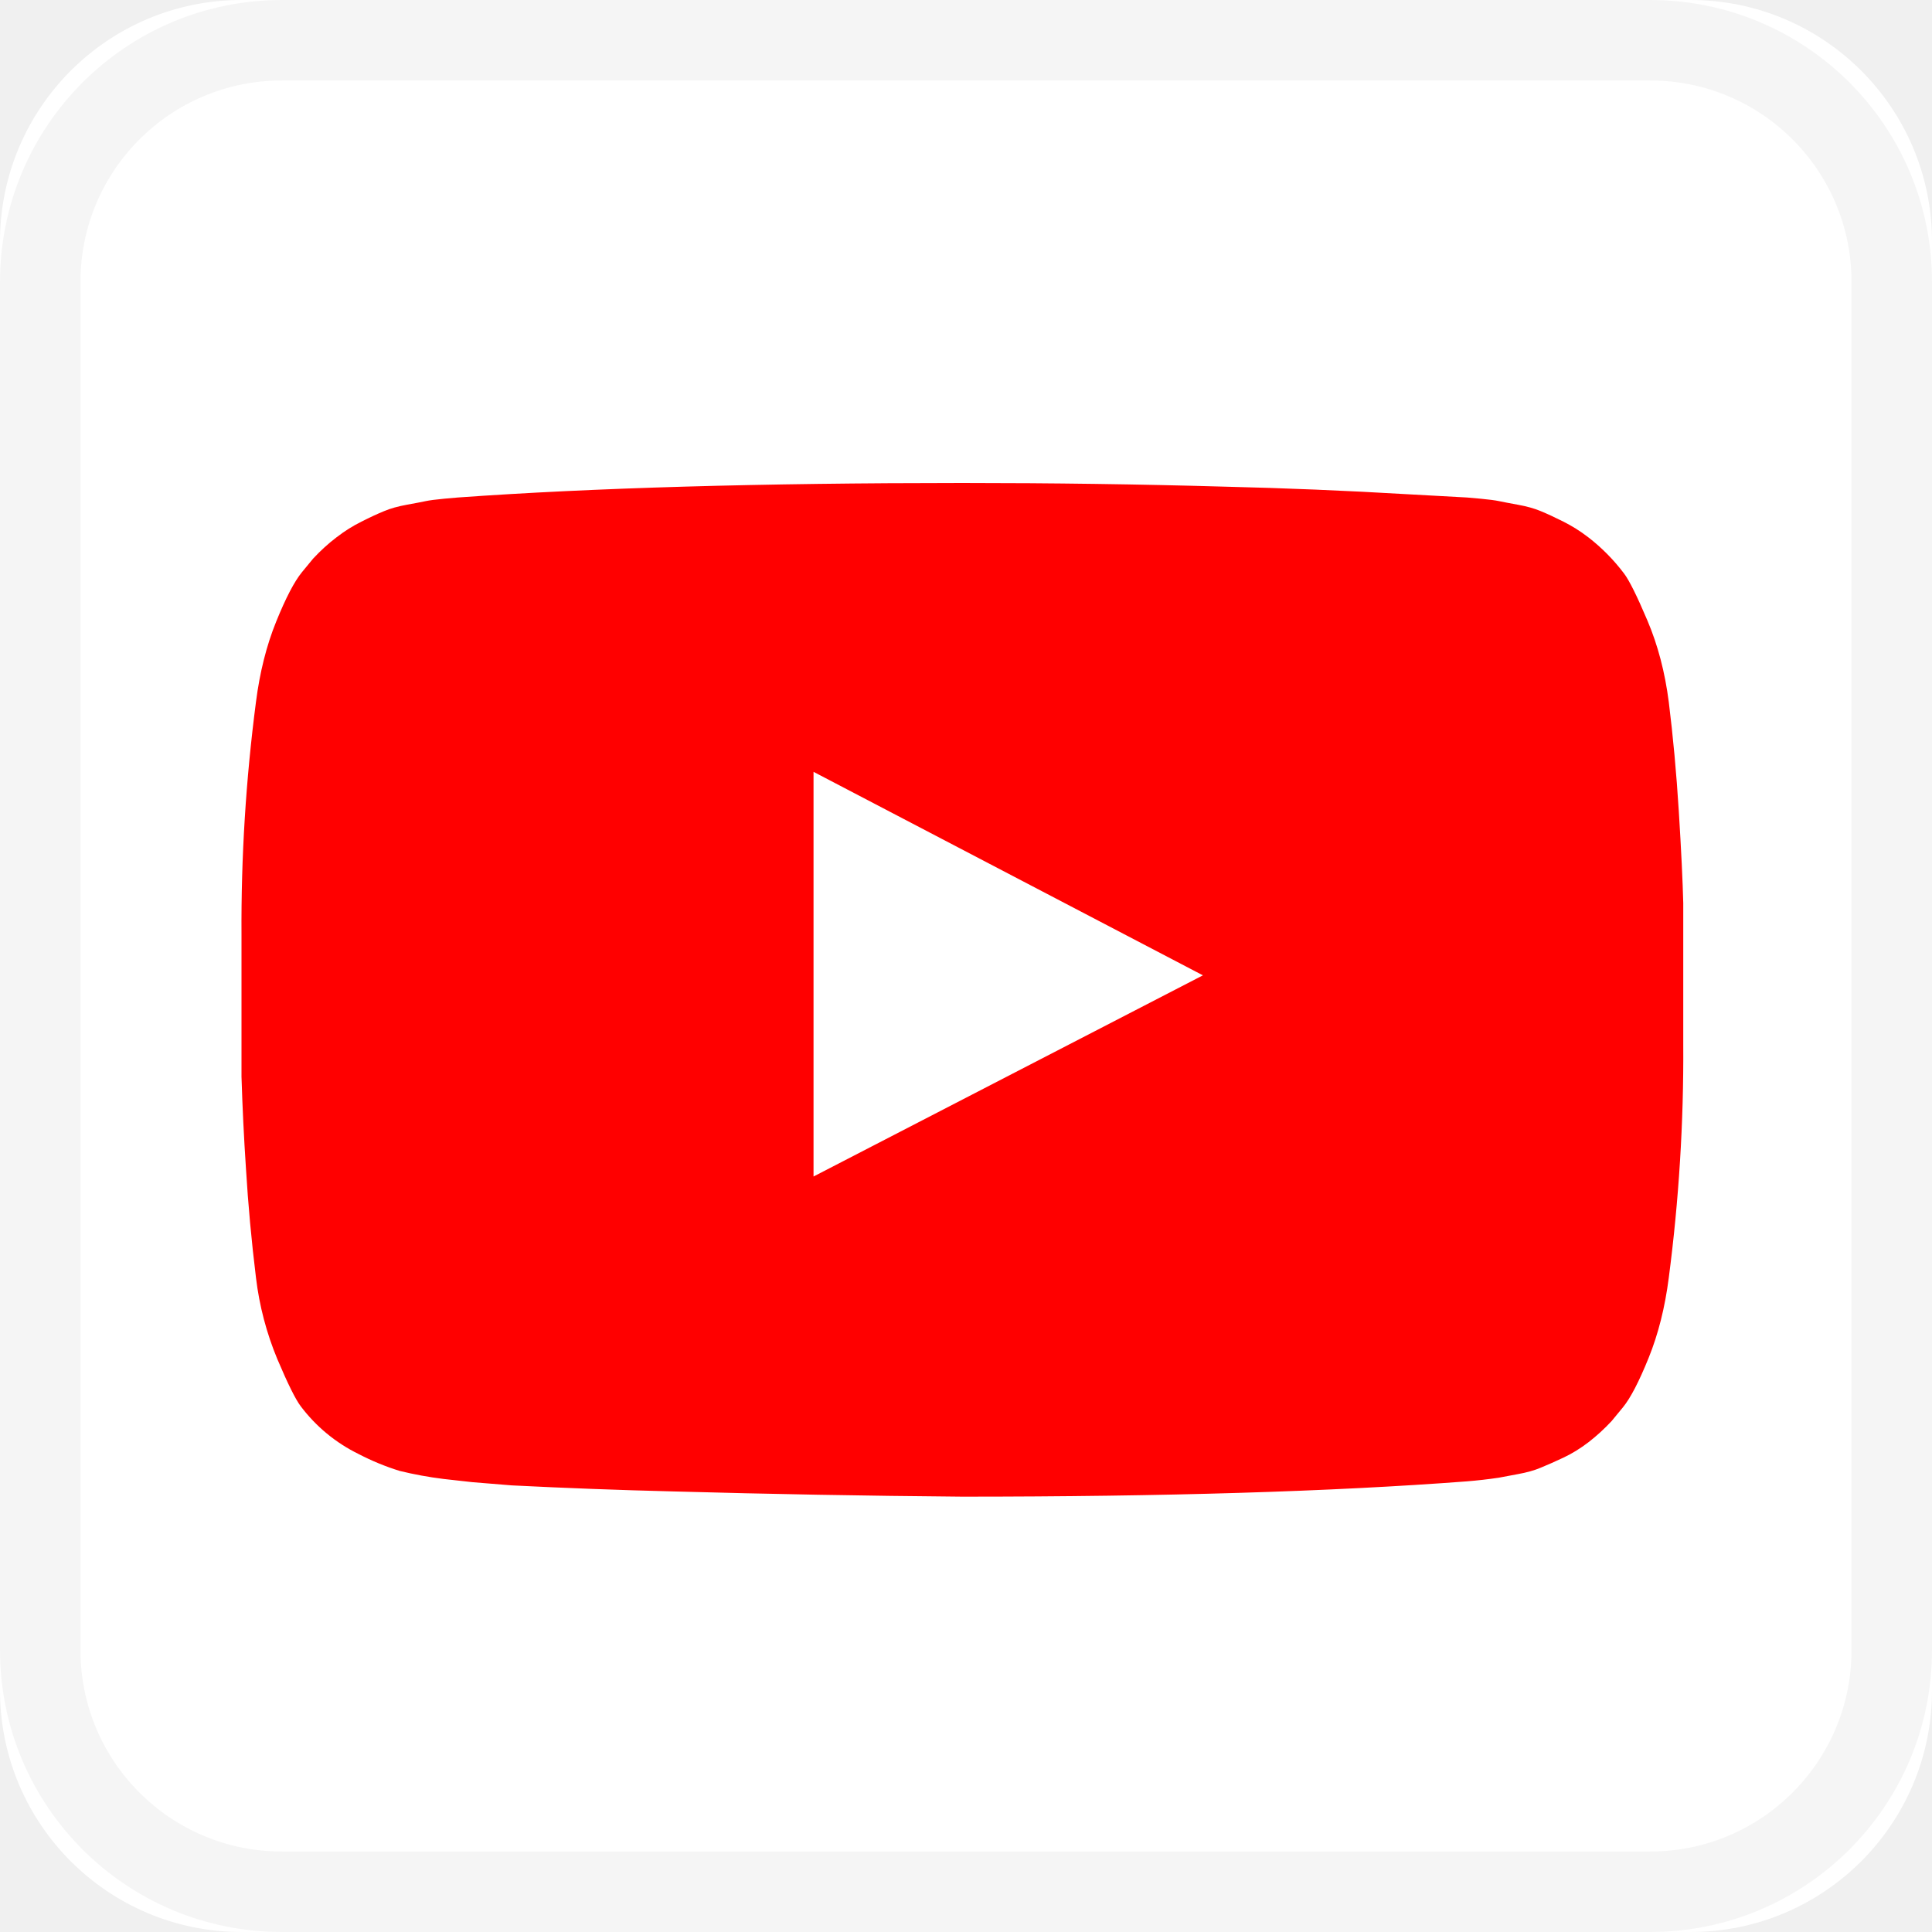
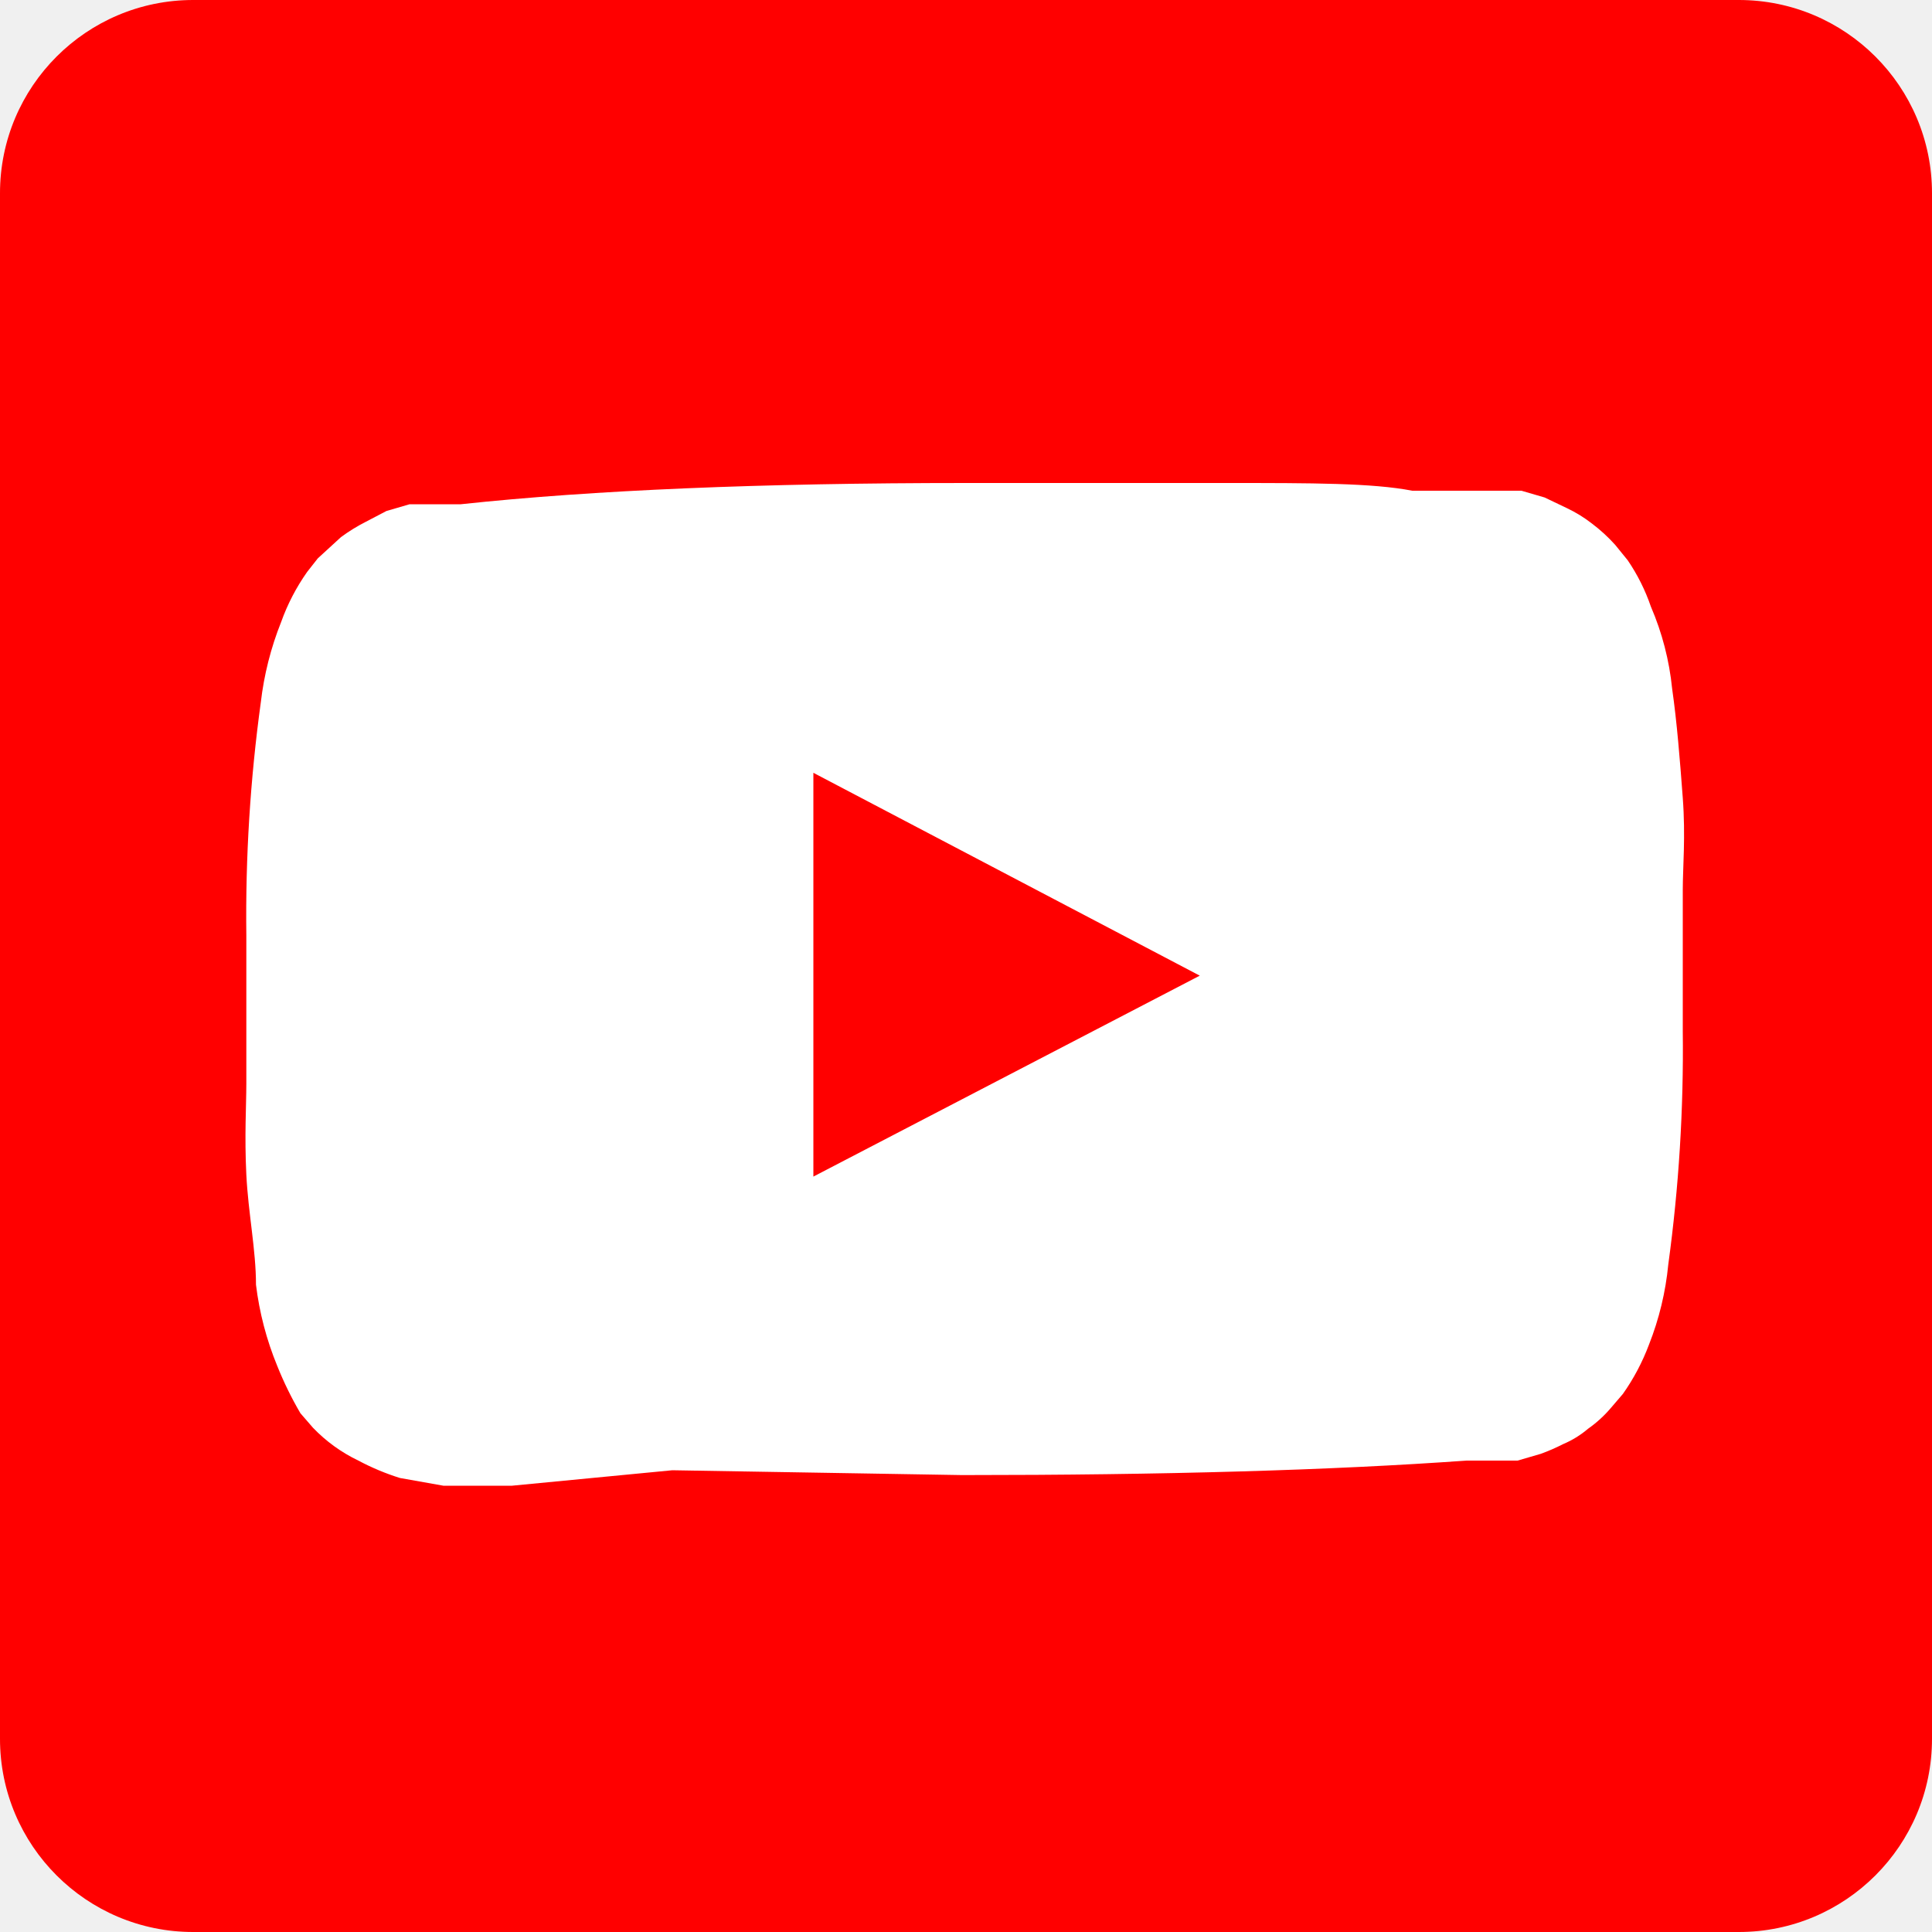
- <svg xmlns="http://www.w3.org/2000/svg" viewBox="0 0 24 24">
-   <g fill="none" fill-rule="evenodd">
-     <rect fill="#FFF" width="24" height="24" rx="3" />
-     <path d="M10.106 14.615l4.837-2.499-4.837-2.528v5.027zM11.955 6c1.12 0 2.2.015 3.243.045a64.5 64.5 0 0 1 2.294.095l.73.04.169.015c.107.01.183.02.23.03.047.01.125.025.235.045.11.02.205.046.285.08.08.033.173.076.28.13.106.053.21.118.31.195a2.37 2.37 0 0 1 .444.45c.063.083.16.277.29.584.13.306.218.643.265 1.01.053.426.095.88.125 1.363.03.484.048.862.055 1.135v1.759c.006.966-.054 1.932-.18 2.898-.047.366-.13.698-.25.994-.12.297-.227.502-.32.615l-.14.17c-.093.1-.19.188-.29.265-.1.076-.203.14-.31.19-.106.05-.2.091-.28.124-.08.034-.174.06-.284.08l-.24.045a6.11 6.11 0 0 1-.395.045c-1.672.127-3.76.19-6.266.19a184.32 184.32 0 0 1-3.593-.065 77.9 77.9 0 0 1-2.004-.075l-.49-.04-.359-.04a4.745 4.745 0 0 1-.545-.1 3.07 3.07 0 0 1-.51-.21 1.999 1.999 0 0 1-.719-.594c-.063-.083-.16-.278-.29-.585a3.805 3.805 0 0 1-.265-1.01 22.022 22.022 0 0 1-.125-1.363A32.1 32.1 0 0 1 3 13.375v-1.758c-.006-.967.054-1.933.18-2.899.047-.366.13-.698.25-.994.12-.297.227-.501.32-.615l.14-.17c.093-.1.19-.188.29-.264.1-.077.203-.142.31-.195.106-.054.2-.097.28-.13.08-.034.174-.06.284-.08.11-.02.188-.035.235-.045.047-.01.123-.02.23-.03l.17-.015C7.36 6.06 9.449 6 11.955 6z" fill="#F00" />
-     <rect stroke-opacity=".15" stroke="#000" opacity=".25" x=".5" y=".5" width="23" height="23" rx="3" />
-   </g>
+ <svg xmlns="http://www.w3.org/2000/svg" viewBox="0 0 20 20">
+   <rect width="20" height="20" rx="2" ry="2" fill="red" />
+   <path d="M8.42 12.18l4-2.08-4-2.1zM10 5h2.71c.87 0 1.5 0 1.91.08h1.13l.24.07.23.11a1.4 1.4 0 0 1 .26.16 1.7 1.7 0 0 1 .24.22l.13.16a2 2 0 0 1 .24.48 2.87 2.87 0 0 1 .22.85c.05.35.08.73.11 1.13s0 .72 0 .95v1.46a16.38 16.38 0 0 1-.15 2.42 3.06 3.06 0 0 1-.2.83 2.26 2.26 0 0 1-.27.51l-.12.14a1.26 1.26 0 0 1-.24.22 1 1 0 0 1-.26.16 2 2 0 0 1-.23.1l-.24.07h-.53q-2.09.15-5.22.15l-3-.05-1.66.16h-.71l-.45-.08a2.51 2.51 0 0 1-.43-.18 1.62 1.62 0 0 1-.47-.34l-.13-.15a3.67 3.67 0 0 1-.24-.49 3.24 3.24 0 0 1-.22-.84c0-.36-.08-.74-.1-1.14s0-.72 0-.94V9.68a16.25 16.25 0 0 1 .15-2.41 3.25 3.25 0 0 1 .21-.83 2.16 2.16 0 0 1 .27-.52l.11-.14.24-.22a1.83 1.83 0 0 1 .26-.16L4 5.29l.24-.07h.53Q6.82 5 10 5z" fill="#fff" />
</svg>
